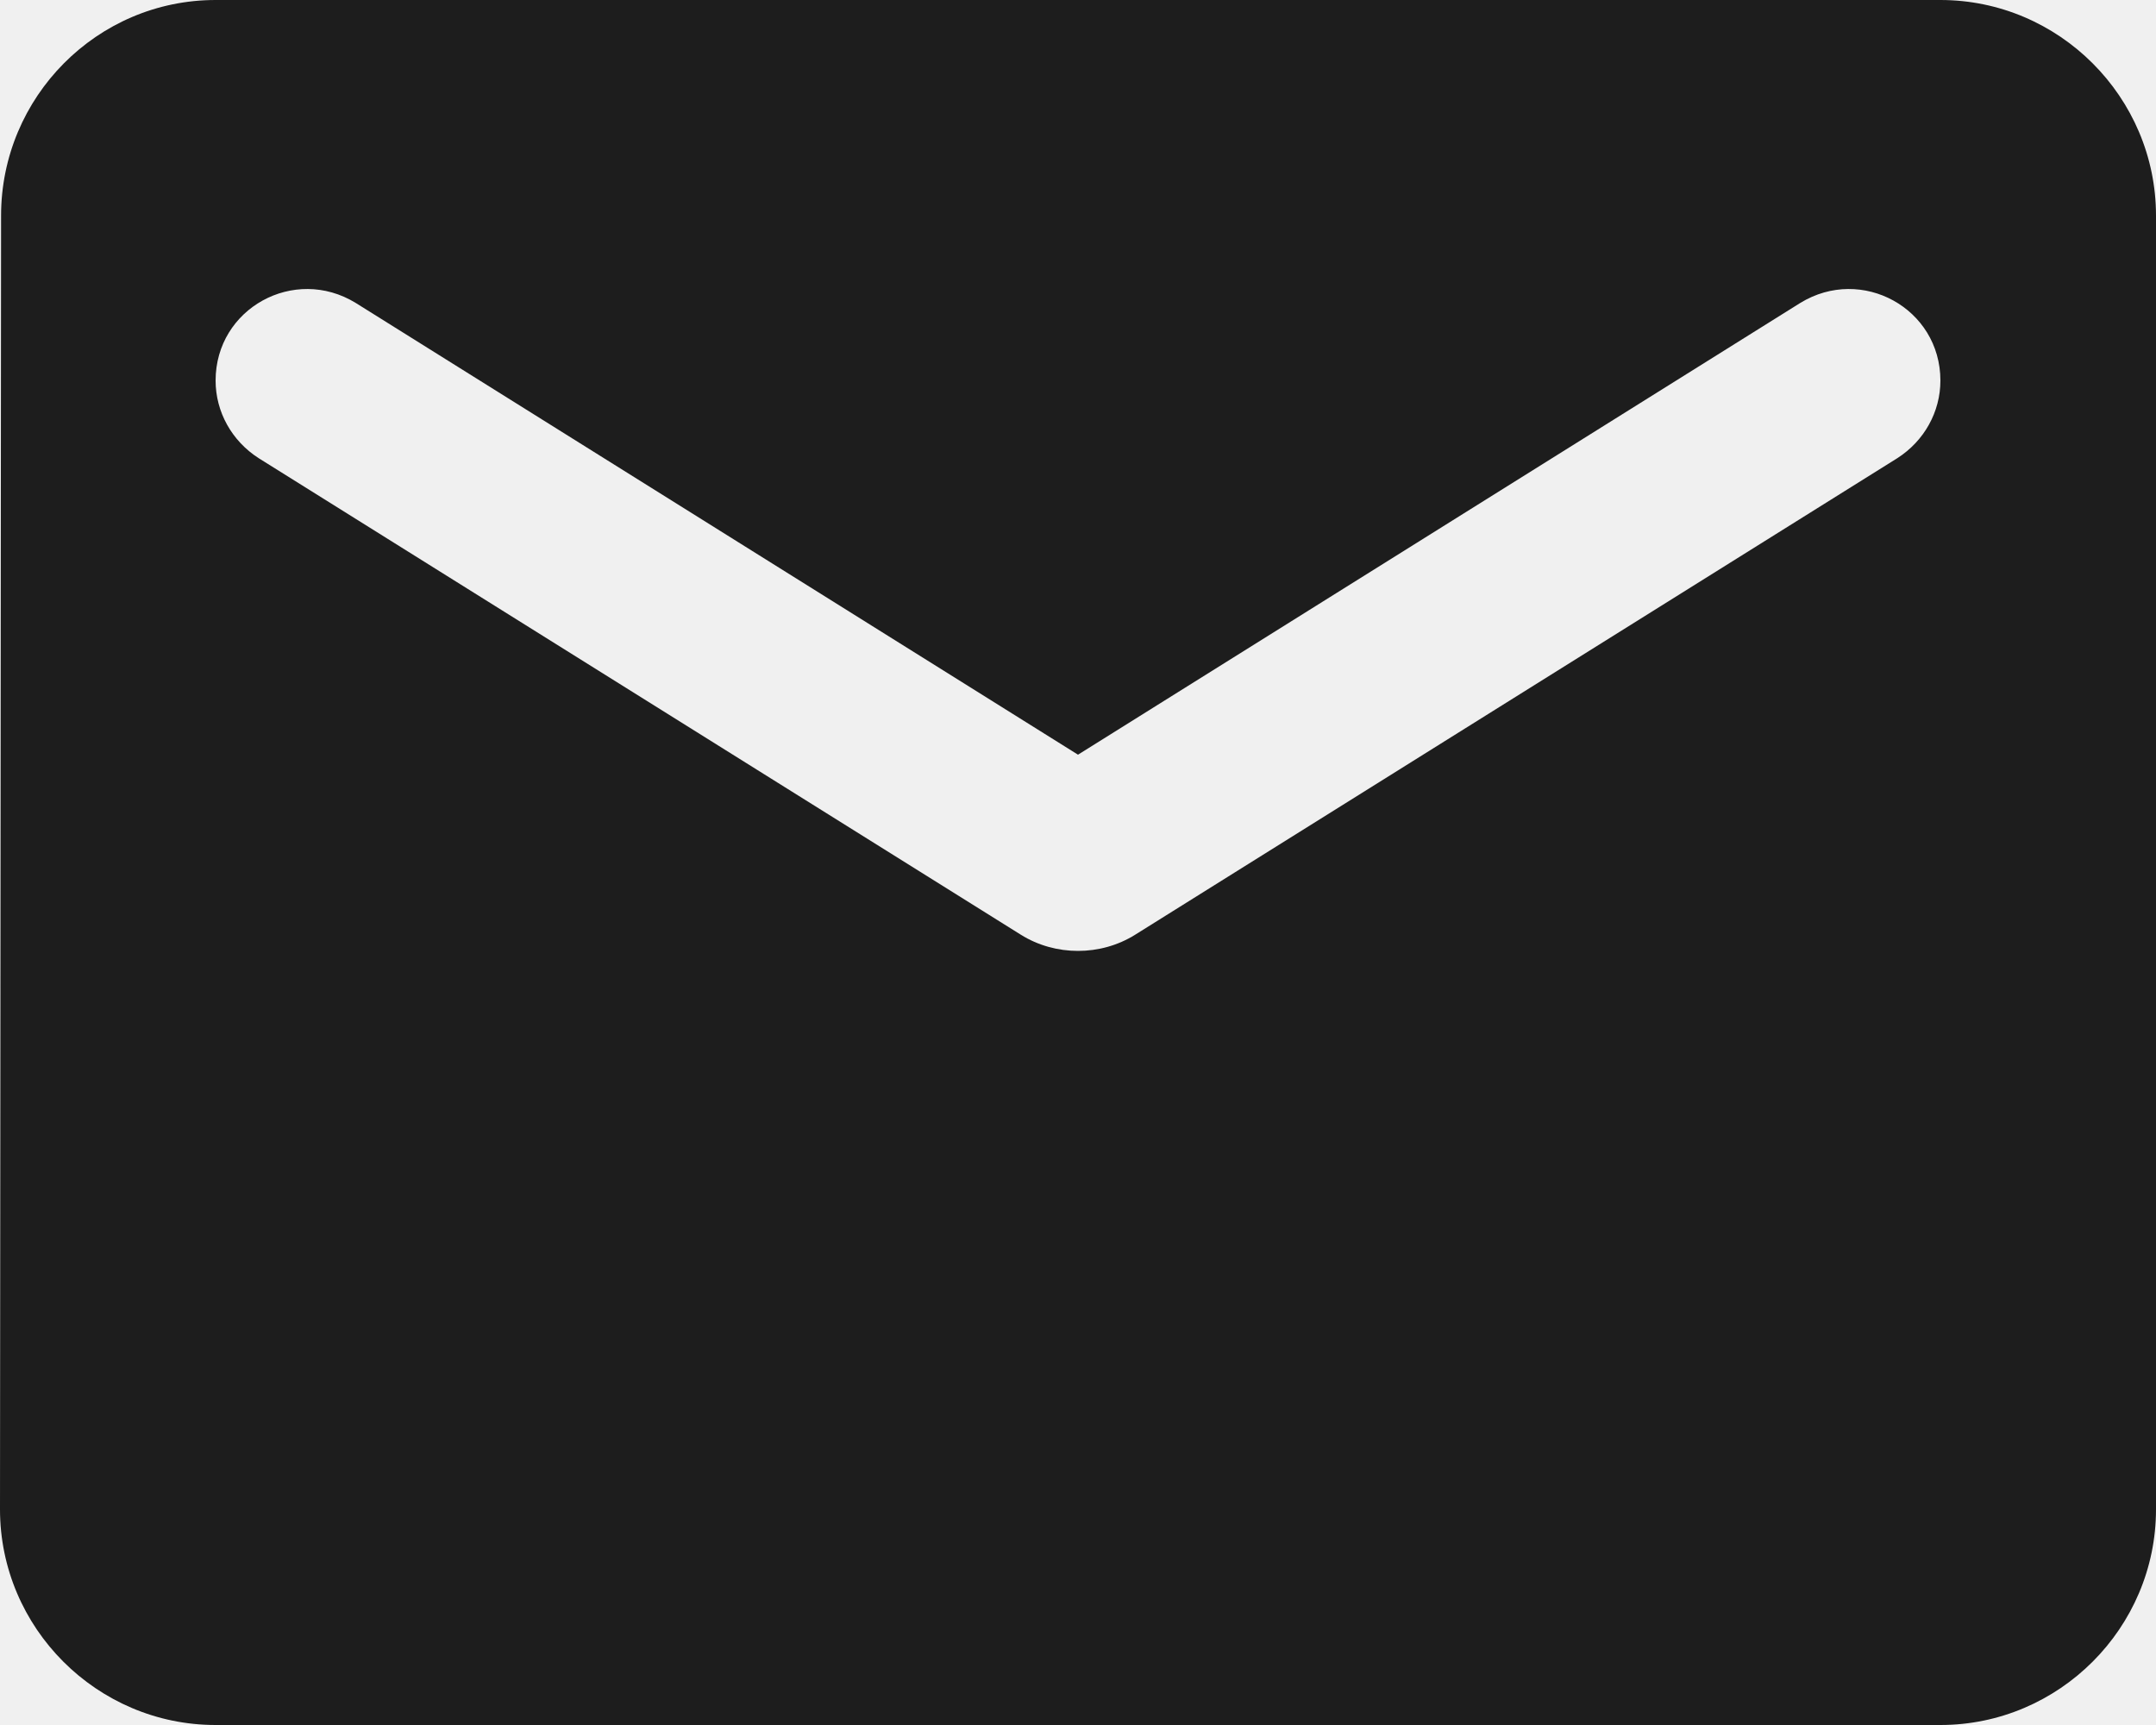
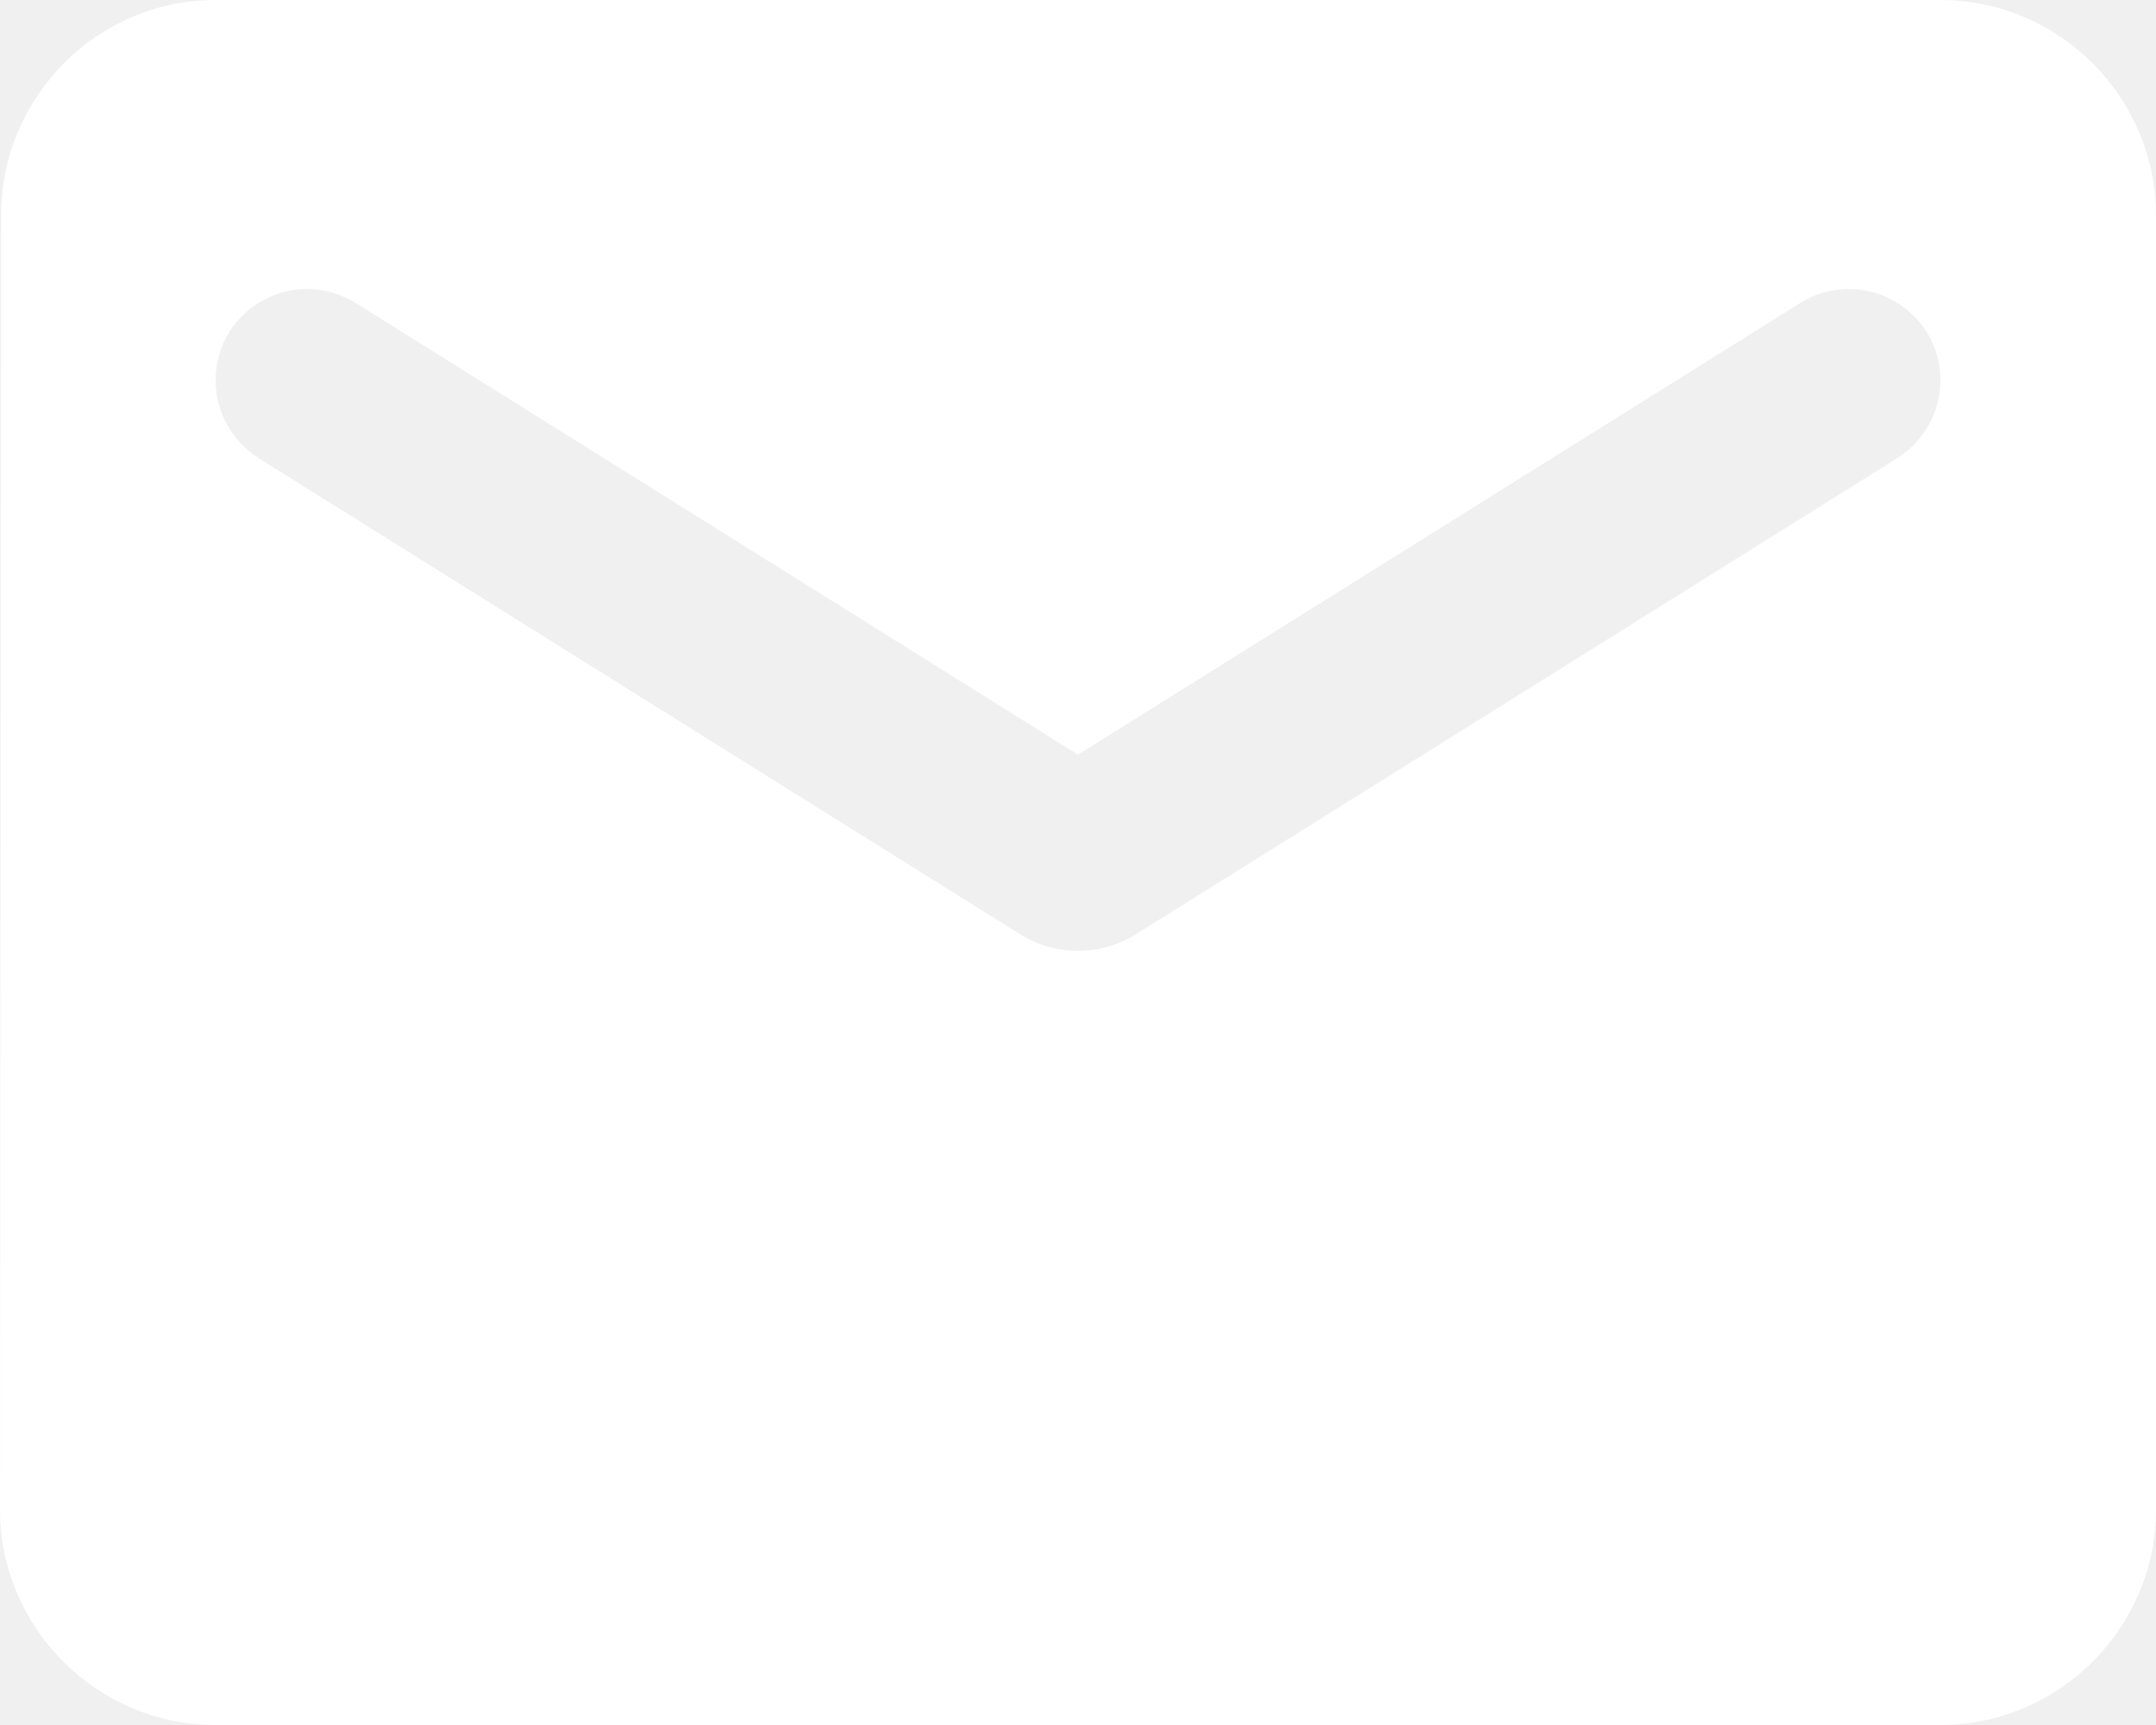
<svg xmlns="http://www.w3.org/2000/svg" width="20px" height="16px" viewBox="0 0 20 16" version="1.1">
  <g id="Icons" stroke="none" stroke-width="1" fill="none" fill-rule="evenodd">
    <g id="Rounded" transform="translate(-782, -1220)">
      <g id="Communication" transform="translate(100, 1162)">
        <g id="-Round-/-Communication-/-email" transform="translate(680, 54)">
          <g transform="translate(0, 0)">
            <polygon id="Path" points="0 0 24 0 24 24 0 24" />
-             <path d="M20,4 L4,4 C2.9,4 2.01,4.9 2.01,6 L2,18 C2,19.1 2.9,20 4,20 L20,20 C21.1,20 22,19.1 22,18 L22,6 C22,4.9 21.1,4 20,4 Z M19.6,8.25 L12.53,12.67 C12.21,12.87 11.79,12.87 11.47,12.67 L4.4,8.25 C4.15,8.09 4,7.82 4,7.53 C4,6.86 4.73,6.46 5.3,6.81 L12,11 L18.7,6.81 C19.27,6.46 20,6.86 20,7.53 C20,7.82 19.85,8.09 19.6,8.25 Z" id="🔹Icon-Color" fill="#1D1D1D" />
+             <path d="M20,4 L4,4 C2.9,4 2.01,4.9 2.01,6 L2,18 C2,19.1 2.9,20 4,20 L20,20 C21.1,20 22,19.1 22,18 L22,6 C22,4.9 21.1,4 20,4 Z M19.6,8.25 L12.53,12.67 C12.21,12.87 11.79,12.87 11.47,12.67 L4.4,8.25 C4.15,8.09 4,7.82 4,7.53 C4,6.86 4.73,6.46 5.3,6.81 L12,11 L18.7,6.81 C19.27,6.46 20,6.86 20,7.53 C20,7.82 19.85,8.09 19.6,8.25 Z" id="🔹Icon-Color" fill="#fff" />
          </g>
        </g>
      </g>
    </g>
  </g>
</svg>
